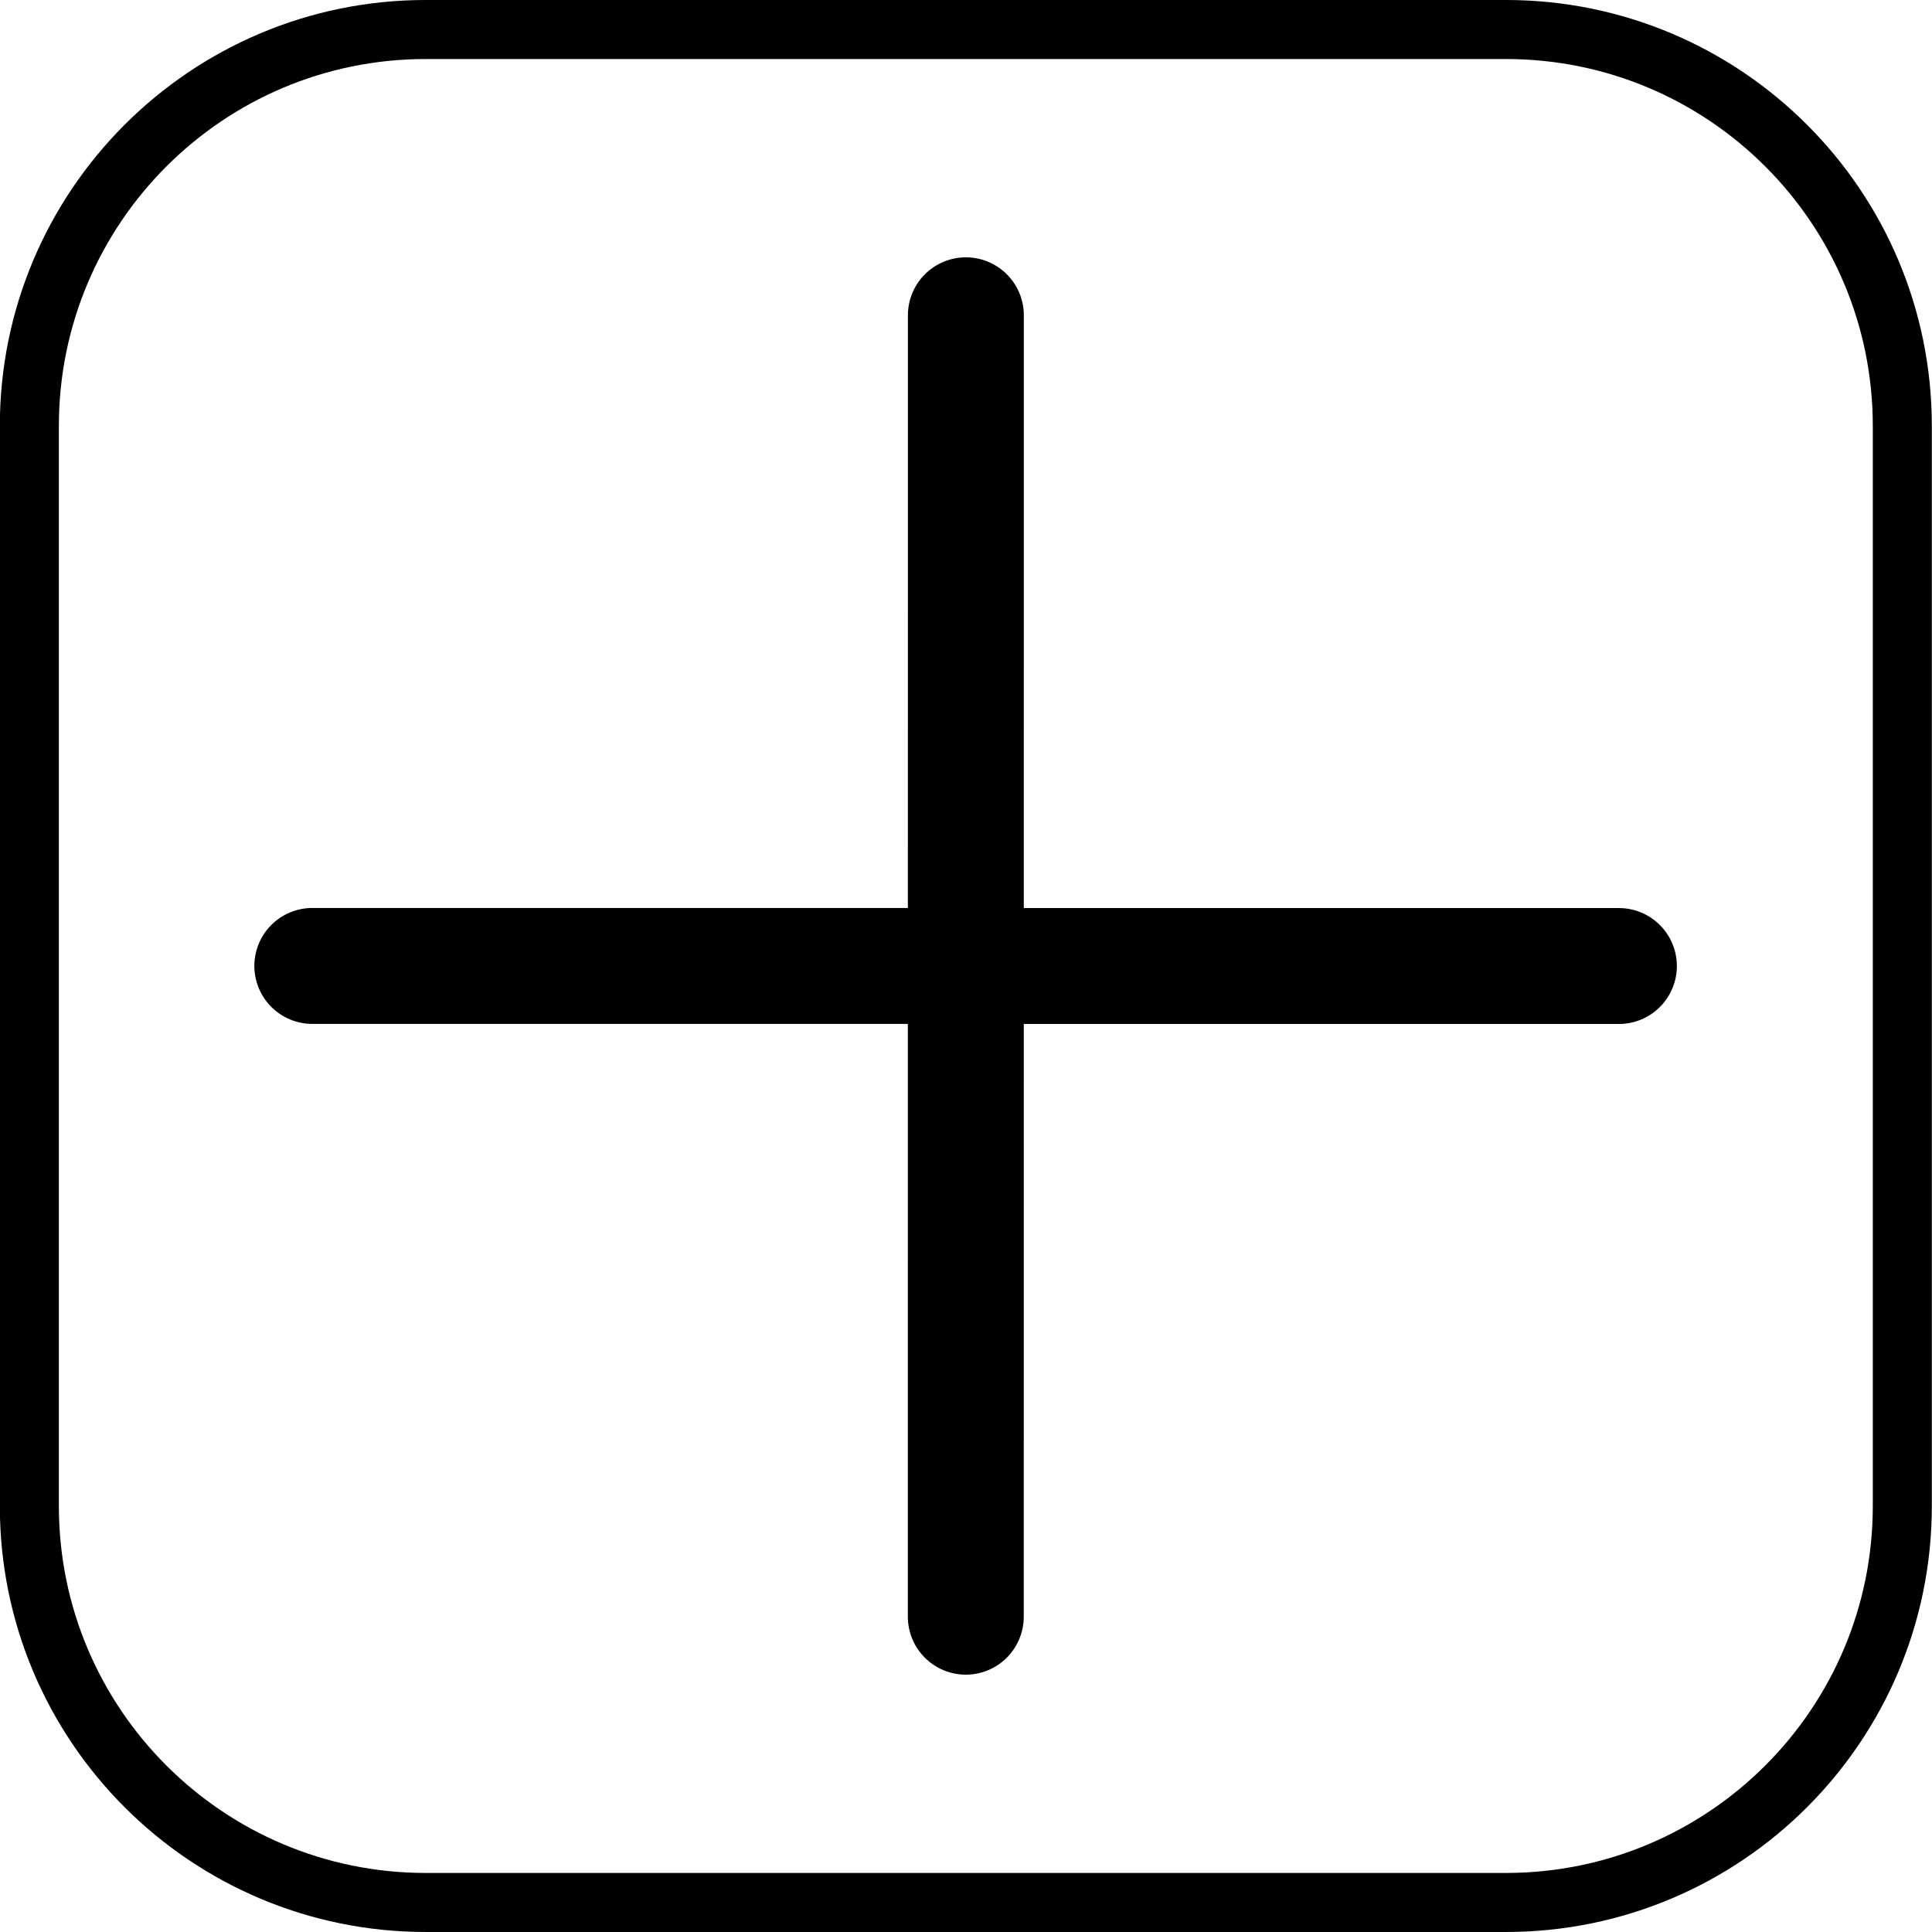
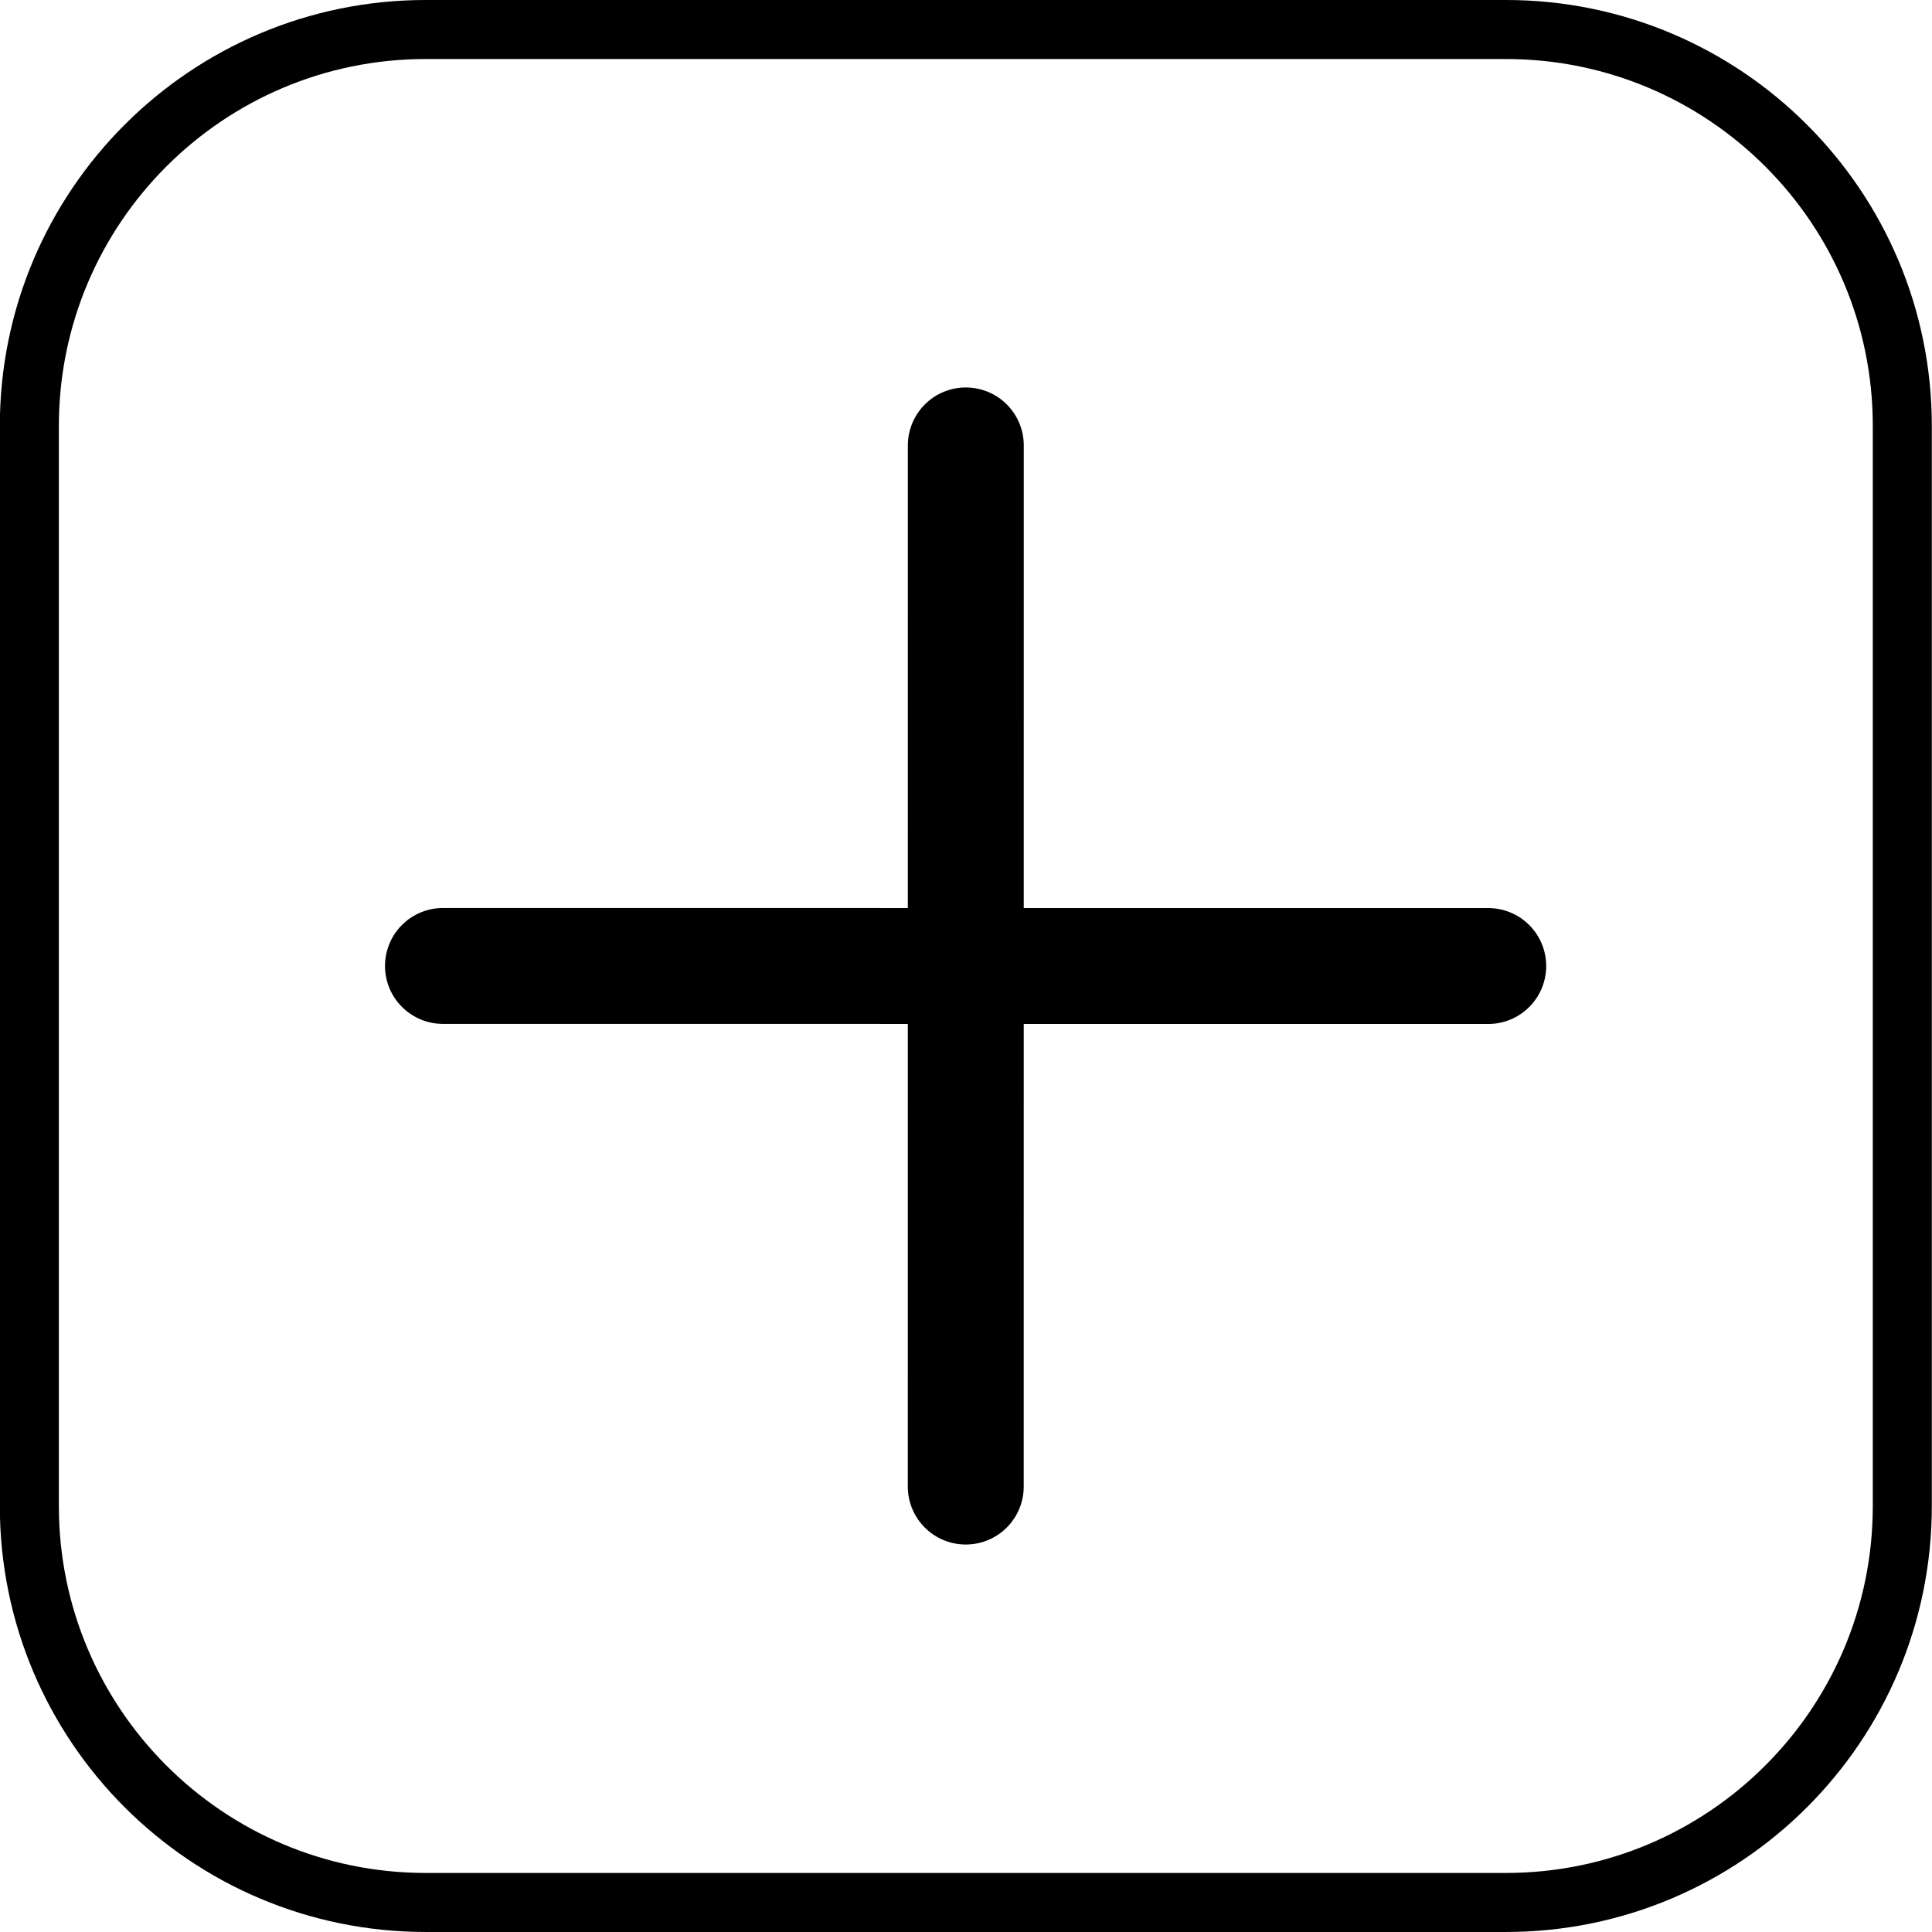
<svg xmlns="http://www.w3.org/2000/svg" width="200mm" height="200mm" viewBox="0 0 200 200" version="1.1" id="svg8">
  <defs id="defs2">
    <marker style="overflow:visible" id="marker1299" refX="0.0" refY="0.0" orient="auto">
      <path transform="scale(0.8) translate(-7,0)" style="fill-rule:evenodd;stroke:#000000;stroke-width:1pt;stroke-opacity:1;fill:#000000;fill-opacity:1" d="M 0,-7.071 L -7.071,0 L 0,7.071 L 7.071,0 L 0,-7.071 z " id="path1297" />
    </marker>
    <marker style="overflow:visible" id="marker1289" refX="0.0" refY="0.0" orient="auto">
      <path transform="scale(0.8) translate(-7,0)" style="fill-rule:evenodd;stroke:#000000;stroke-width:1pt;stroke-opacity:1;fill:#000000;fill-opacity:1" d="M 0,-7.071 L -7.071,0 L 0,7.071 L 7.071,0 L 0,-7.071 z " id="path1287" />
    </marker>
    <marker style="overflow:visible" id="marker1279" refX="0.0" refY="0.0" orient="auto">
      <path transform="scale(0.8) translate(-7,0)" style="fill-rule:evenodd;stroke:#000000;stroke-width:1pt;stroke-opacity:1;fill:#000000;fill-opacity:1" d="M 0,-7.071 L -7.071,0 L 0,7.071 L 7.071,0 L 0,-7.071 z " id="path1277" />
    </marker>
    <marker orient="auto" refY="0" refX="0" id="marker921" style="overflow:visible">
      <path id="path919" d="M 0,0 5,-5 -12.5,0 5,5 Z" style="fill-rule:evenodd;stroke:#000000;stroke-width:1pt;stroke-opacity:1;fill:#000000;fill-opacity:1" transform="matrix(-0.8,0,0,-0.8,-10,0)" />
    </marker>
    <marker orient="auto" refY="0" refX="0" id="marker911" style="overflow:visible">
      <path id="path909" d="M 0,0 5,-5 -12.5,0 5,5 Z" style="fill-rule:evenodd;stroke:#000000;stroke-width:1pt;stroke-opacity:1;fill:#000000;fill-opacity:1" transform="matrix(-0.8,0,0,-0.8,-10,0)" />
    </marker>
    <marker orient="auto" refY="0" refX="0" id="marker901" style="overflow:visible">
      <path id="path899" d="M 0,0 5,-5 -12.5,0 5,5 Z" style="fill-rule:evenodd;stroke:#000000;stroke-width:1pt;stroke-opacity:1;fill:#000000;fill-opacity:1" transform="matrix(-0.8,0,0,-0.8,-10,0)" />
    </marker>
    <marker orient="auto" refY="0" refX="0" id="marker1161" style="overflow:visible">
      <path id="path1159" d="M 0,0 5,-5 -12.5,0 5,5 Z" style="fill-rule:evenodd;stroke:#000000;stroke-width:1pt" transform="matrix(0.8,0,0,0.8,10,0)" />
    </marker>
    <marker orient="auto" refY="0" refX="0" id="Arrow1Send" style="overflow:visible">
      <path id="path864" d="M 0,0 5,-5 -12.5,0 5,5 Z" style="fill-rule:evenodd;stroke:#000000;stroke-width:1pt" transform="matrix(-0.2,0,0,-0.2,-1.2,0)" />
    </marker>
    <marker orient="auto" refY="0" refX="0" id="Arrow1Sstart" style="overflow:visible">
      <path id="path861" d="M 0,0 5,-5 -12.5,0 5,5 Z" style="fill-rule:evenodd;stroke:#000000;stroke-width:1pt" transform="matrix(0.2,0,0,0.2,1.2,0)" />
    </marker>
    <marker orient="auto" refY="0" refX="0" id="Arrow1Mend" style="overflow:visible">
      <path id="path858" d="M 0,0 5,-5 -12.5,0 5,5 Z" style="fill-rule:evenodd;stroke:#000000;stroke-width:1pt" transform="matrix(-0.4,0,0,-0.4,-4,0)" />
    </marker>
    <marker orient="auto" refY="0" refX="0" id="Arrow1Mstart" style="overflow:visible">
      <path id="path855" d="M 0,0 5,-5 -12.5,0 5,5 Z" style="fill-rule:evenodd;stroke:#000000;stroke-width:1pt" transform="matrix(0.4,0,0,0.4,4,0)" />
    </marker>
    <marker orient="auto" refY="0" refX="0" id="Arrow1Lend" style="overflow:visible">
      <path id="path852" d="M 0,0 5,-5 -12.5,0 5,5 Z" style="fill-rule:evenodd;stroke:#000000;stroke-width:1pt" transform="matrix(-0.8,0,0,-0.8,-10,0)" />
    </marker>
    <marker orient="auto" refY="0" refX="0" id="Arrow1Lstart" style="overflow:visible">
      <path id="path849" d="M 0,0 5,-5 -12.5,0 5,5 Z" style="fill-rule:evenodd;stroke:#000000;stroke-width:1pt" transform="matrix(0.8,0,0,0.8,10,0)" />
    </marker>
  </defs>
  <g id="layer1">
    <path style="fill:none;stroke:#000000;stroke-width:0;stroke-linecap:round;stroke-linejoin:round;stroke-miterlimit:4;stroke-dasharray:none;stroke-opacity:1" d="M 127.499,6.794 72.468,99.999 127.499,193.203" id="path1238" />
-     <path style="fill:none;stroke:#000000;stroke-width:12;stroke-linecap:round;stroke-linejoin:round;stroke-miterlimit:4;stroke-dasharray:none;stroke-opacity:1" d="m 99.986,32.638 -0.007,134.722" id="path1384-3-6" />
-     <path id="path1384-3-6-7" d="M 167.588,100.002 32.33,99.993" style="fill:none;stroke:#000000;stroke-width:12;stroke-linecap:round;stroke-linejoin:round;stroke-miterlimit:4;stroke-dasharray:none;stroke-opacity:1" />
+     <path style="fill:none;stroke:#000000;stroke-width:12;stroke-linecap:round;stroke-linejoin:round;stroke-miterlimit:4;stroke-dasharray:none;stroke-opacity:1" d="m 99.981,46.11 -0.006,107.778" id="path1384-3-6" />
+     <path id="path1384-3-6-7" d="M 154.062,100.002 45.855,99.994" style="fill:none;stroke:#000000;stroke-width:12;stroke-linecap:round;stroke-linejoin:round;stroke-miterlimit:4;stroke-dasharray:none;stroke-opacity:1" />
    <rect style="fill:none;stroke:#000000;stroke-width:6.111;stroke-linecap:round;stroke-linejoin:round;stroke-miterlimit:9.1;stroke-dasharray:none;paint-order:normal" id="rect938" width="193.889" height="193.889" x="3.038" y="3.054" ry="41.044" />
  </g>
</svg>
